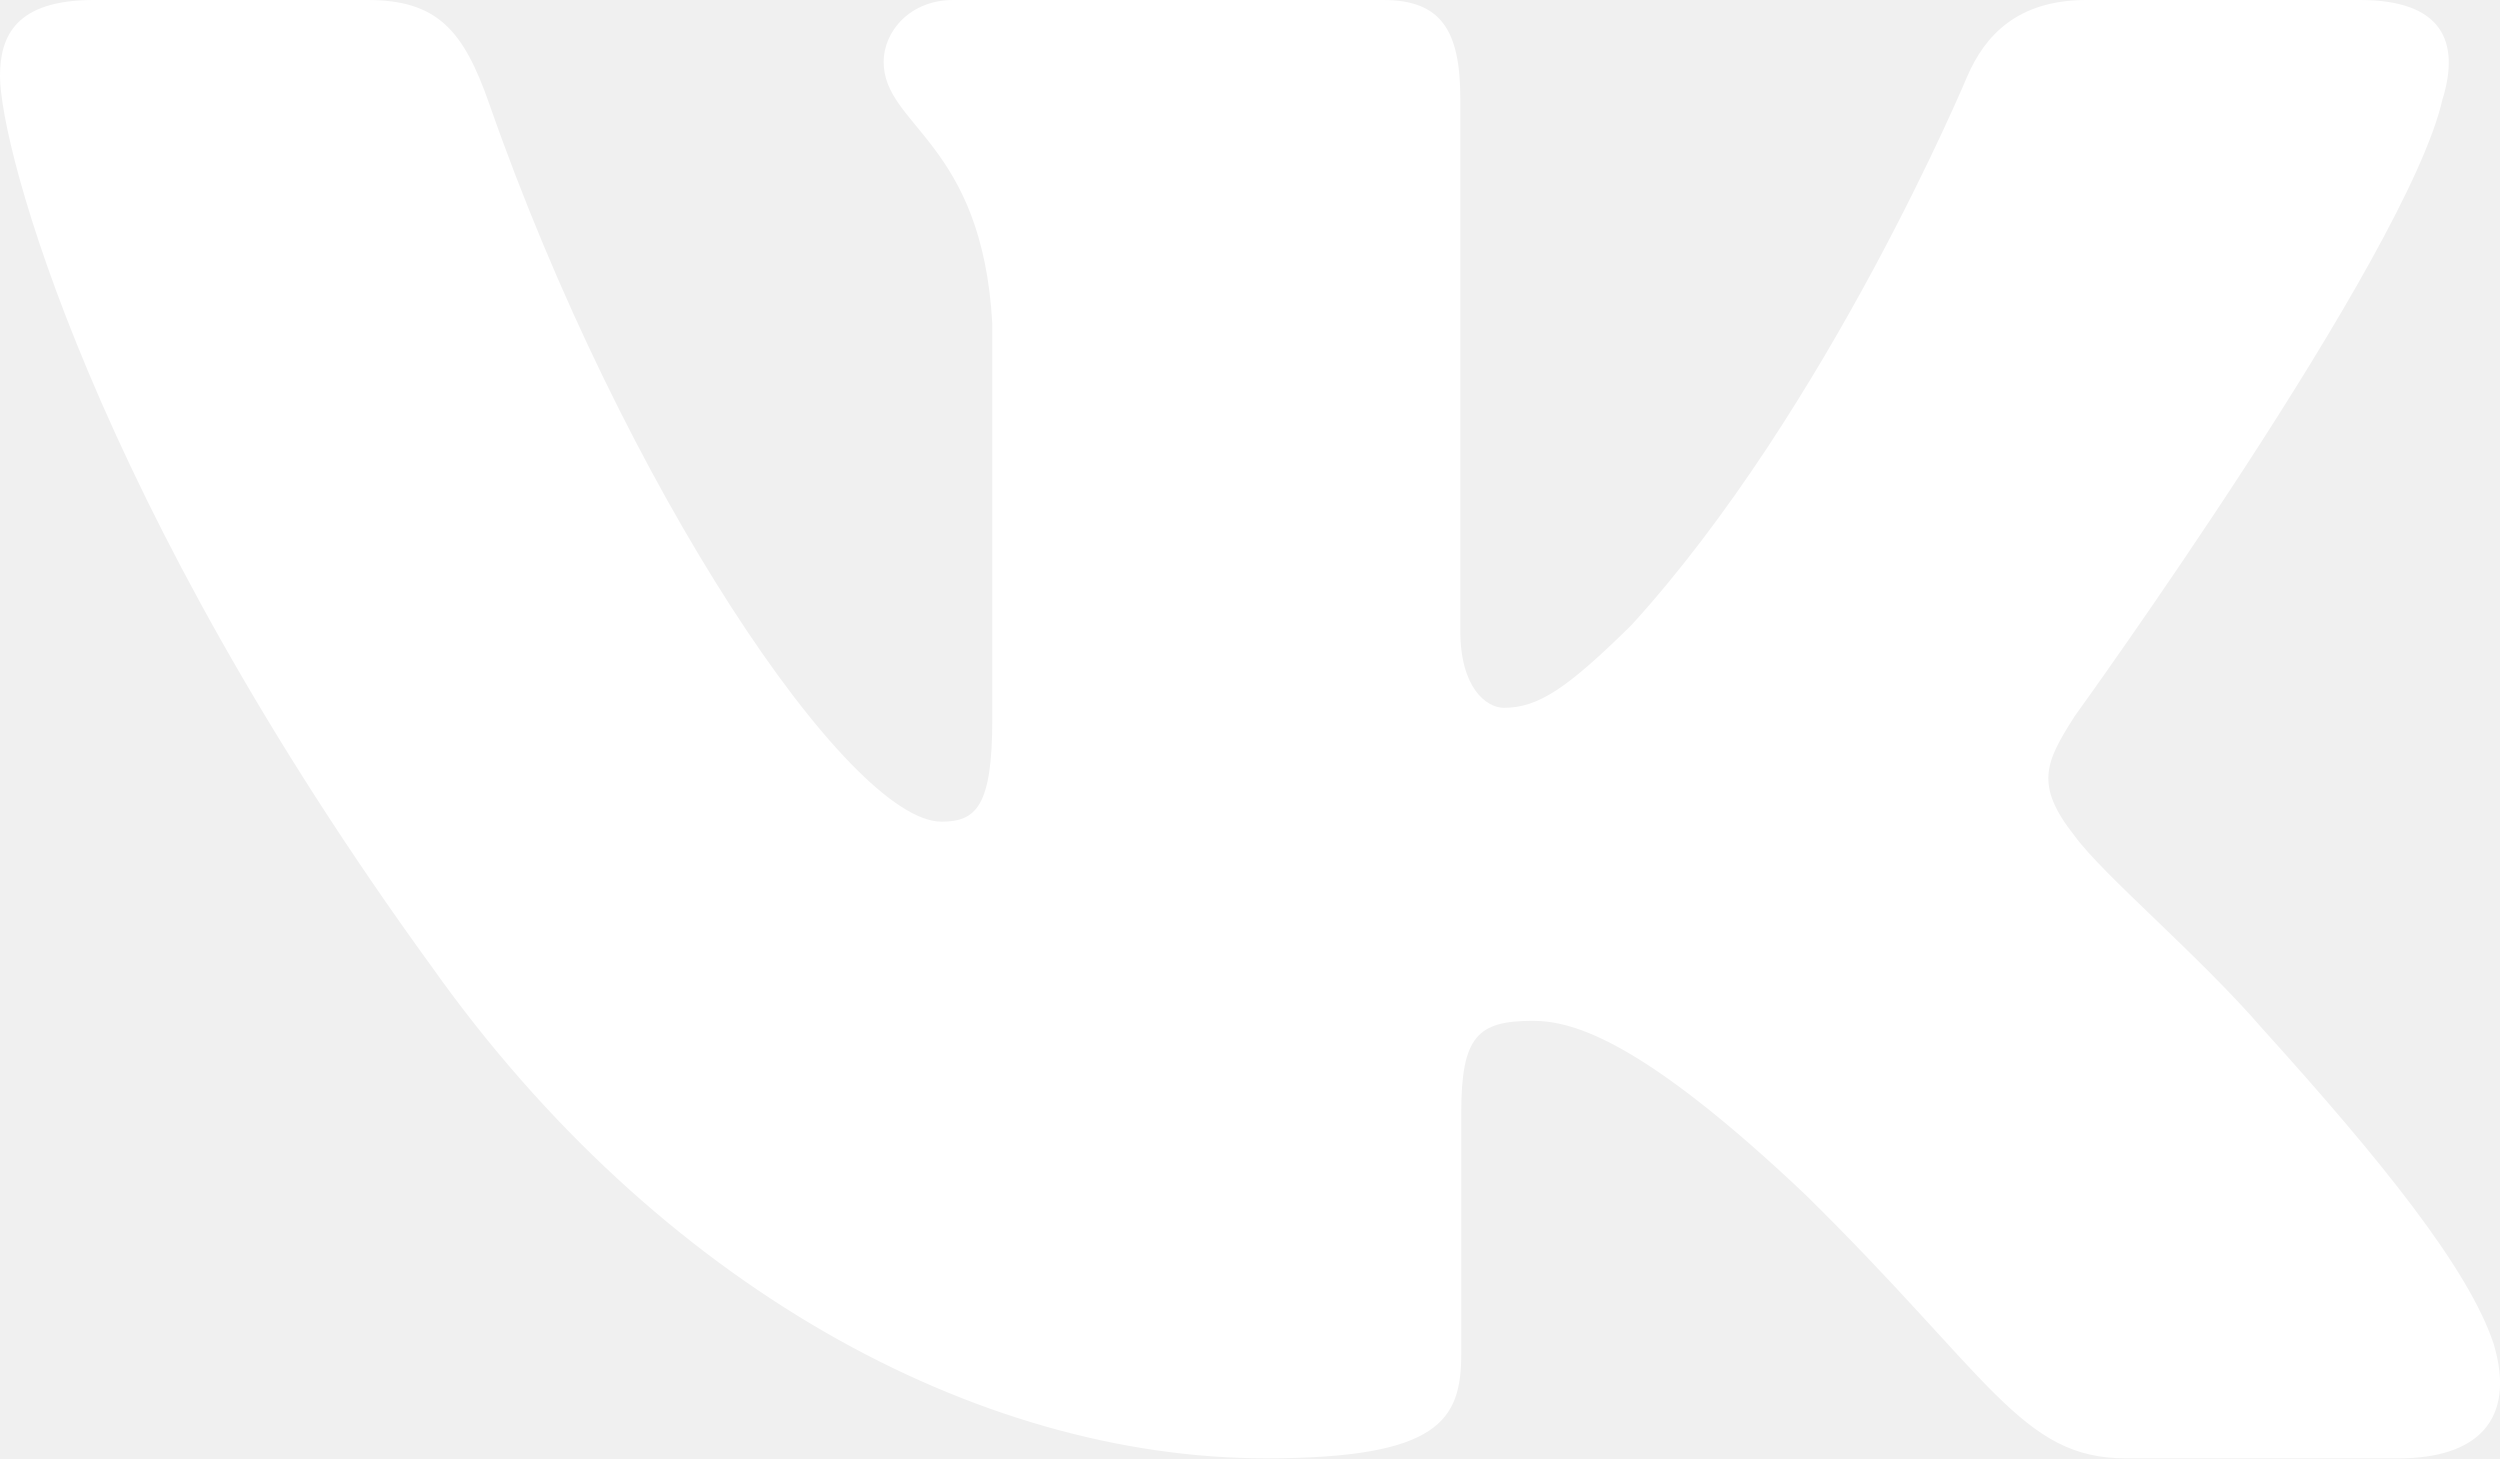
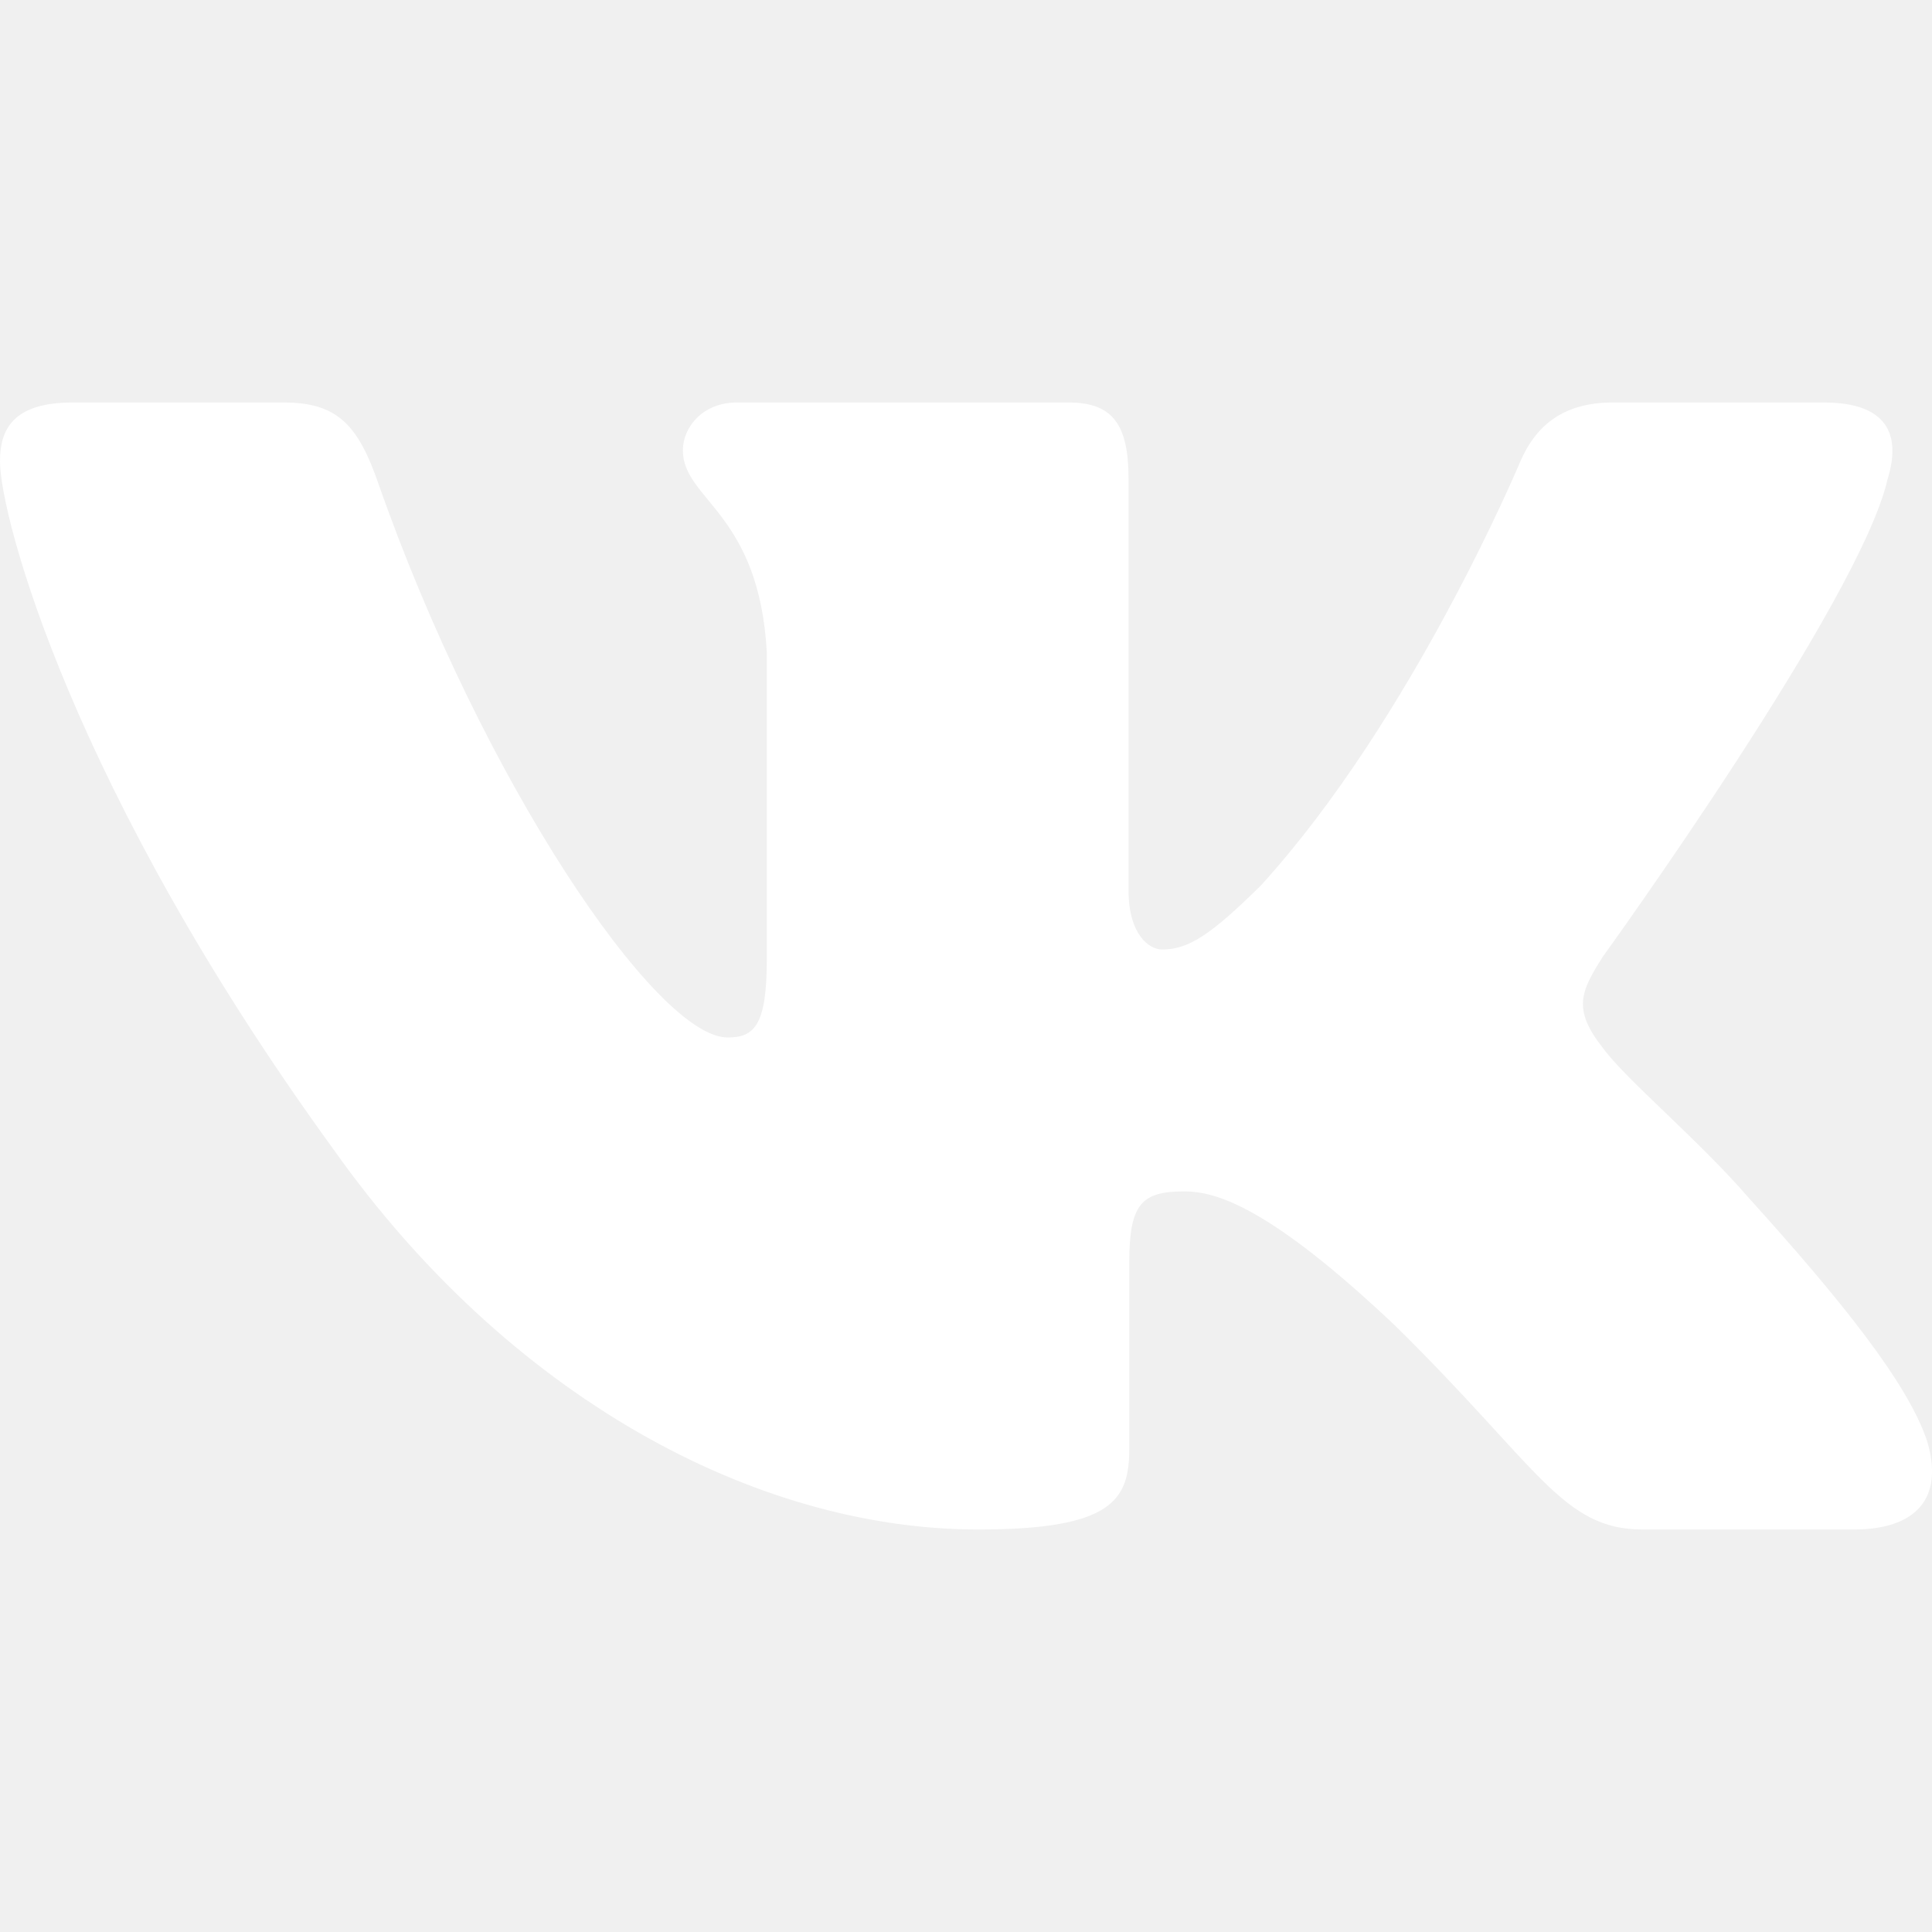
- <svg xmlns="http://www.w3.org/2000/svg" width="24" height="14" viewBox="0 0 24 14" fill="none">
-   <path fill-rule="evenodd" clip-rule="evenodd" d="M23.45 0.948C23.616 0.402 23.45 0 22.655 0H20.03C19.362 0 19.054 0.347 18.887 0.73C18.887 0.73 17.552 3.926 15.661 6.002C15.049 6.604 14.771 6.795 14.437 6.795C14.27 6.795 14.019 6.604 14.019 6.057V0.948C14.019 0.292 13.835 0 13.279 0H9.151C8.734 0 8.483 0.304 8.483 0.593C8.483 1.214 9.429 1.358 9.526 3.106V6.904C9.526 7.737 9.373 7.888 9.039 7.888C8.149 7.888 5.984 4.677 4.699 1.003C4.45 0.288 4.198 0 3.527 0H0.9C0.15 0 0 0.347 0 0.73C0 1.412 0.89 4.8 4.145 9.281C6.315 12.341 9.37 14 12.153 14C13.822 14 14.028 13.632 14.028 12.997V10.684C14.028 9.947 14.186 9.8 14.715 9.8C15.105 9.8 15.772 9.992 17.33 11.467C19.11 13.216 19.403 14 20.405 14H23.03C23.78 14 24.156 13.632 23.94 12.904C23.702 12.18 22.852 11.129 21.725 9.882C21.113 9.172 20.195 8.407 19.916 8.024C19.527 7.533 19.638 7.314 19.916 6.877C19.916 6.877 23.116 2.451 23.449 0.948H23.45Z" fill="white" />
+ <svg xmlns="http://www.w3.org/2000/svg" width="24" height="24" viewBox="0 0 24 24" fill="none">
+   <g clip-path="url(#clip0_46909_972)">
+     <path fill-rule="evenodd" clip-rule="evenodd" d="M23.45 5.948C23.616 5.402 23.45 5 22.655 5H20.03C19.362 5 19.054 5.347 18.887 5.73C18.887 5.73 17.552 8.926 15.661 11.002C15.049 11.604 14.771 11.795 14.437 11.795C14.27 11.795 14.019 11.604 14.019 11.057V5.948C14.019 5.292 13.835 5 13.279 5H9.151C8.734 5 8.483 5.304 8.483 5.593C8.483 6.214 9.429 6.358 9.526 8.106V11.904C9.526 12.737 9.373 12.888 9.039 12.888C8.149 12.888 5.984 9.677 4.699 6.003C4.45 5.288 4.198 5 3.527 5H0.9C0.15 5 0 5.347 0 5.73C0 6.412 0.89 9.8 4.145 14.281C6.315 17.341 9.37 19 12.153 19C13.822 19 14.028 18.632 14.028 17.997V15.684C14.028 14.947 14.186 14.8 14.715 14.8C15.105 14.8 15.772 14.992 17.33 16.467C19.11 18.216 19.403 19 20.405 19H23.03C23.78 19 24.156 18.632 23.94 17.904C23.702 17.18 22.852 16.129 21.725 14.882C21.113 14.172 20.195 13.407 19.916 13.024C19.527 12.533 19.638 12.314 19.916 11.877C19.916 11.877 23.116 7.451 23.449 5.948H23.45Z" fill="white" />
+   </g>
+   <defs>
+     <clipPath id="clip0_46909_972">
+       <rect width="24" height="24" fill="white" />
+     </clipPath>
+   </defs>
</svg>
